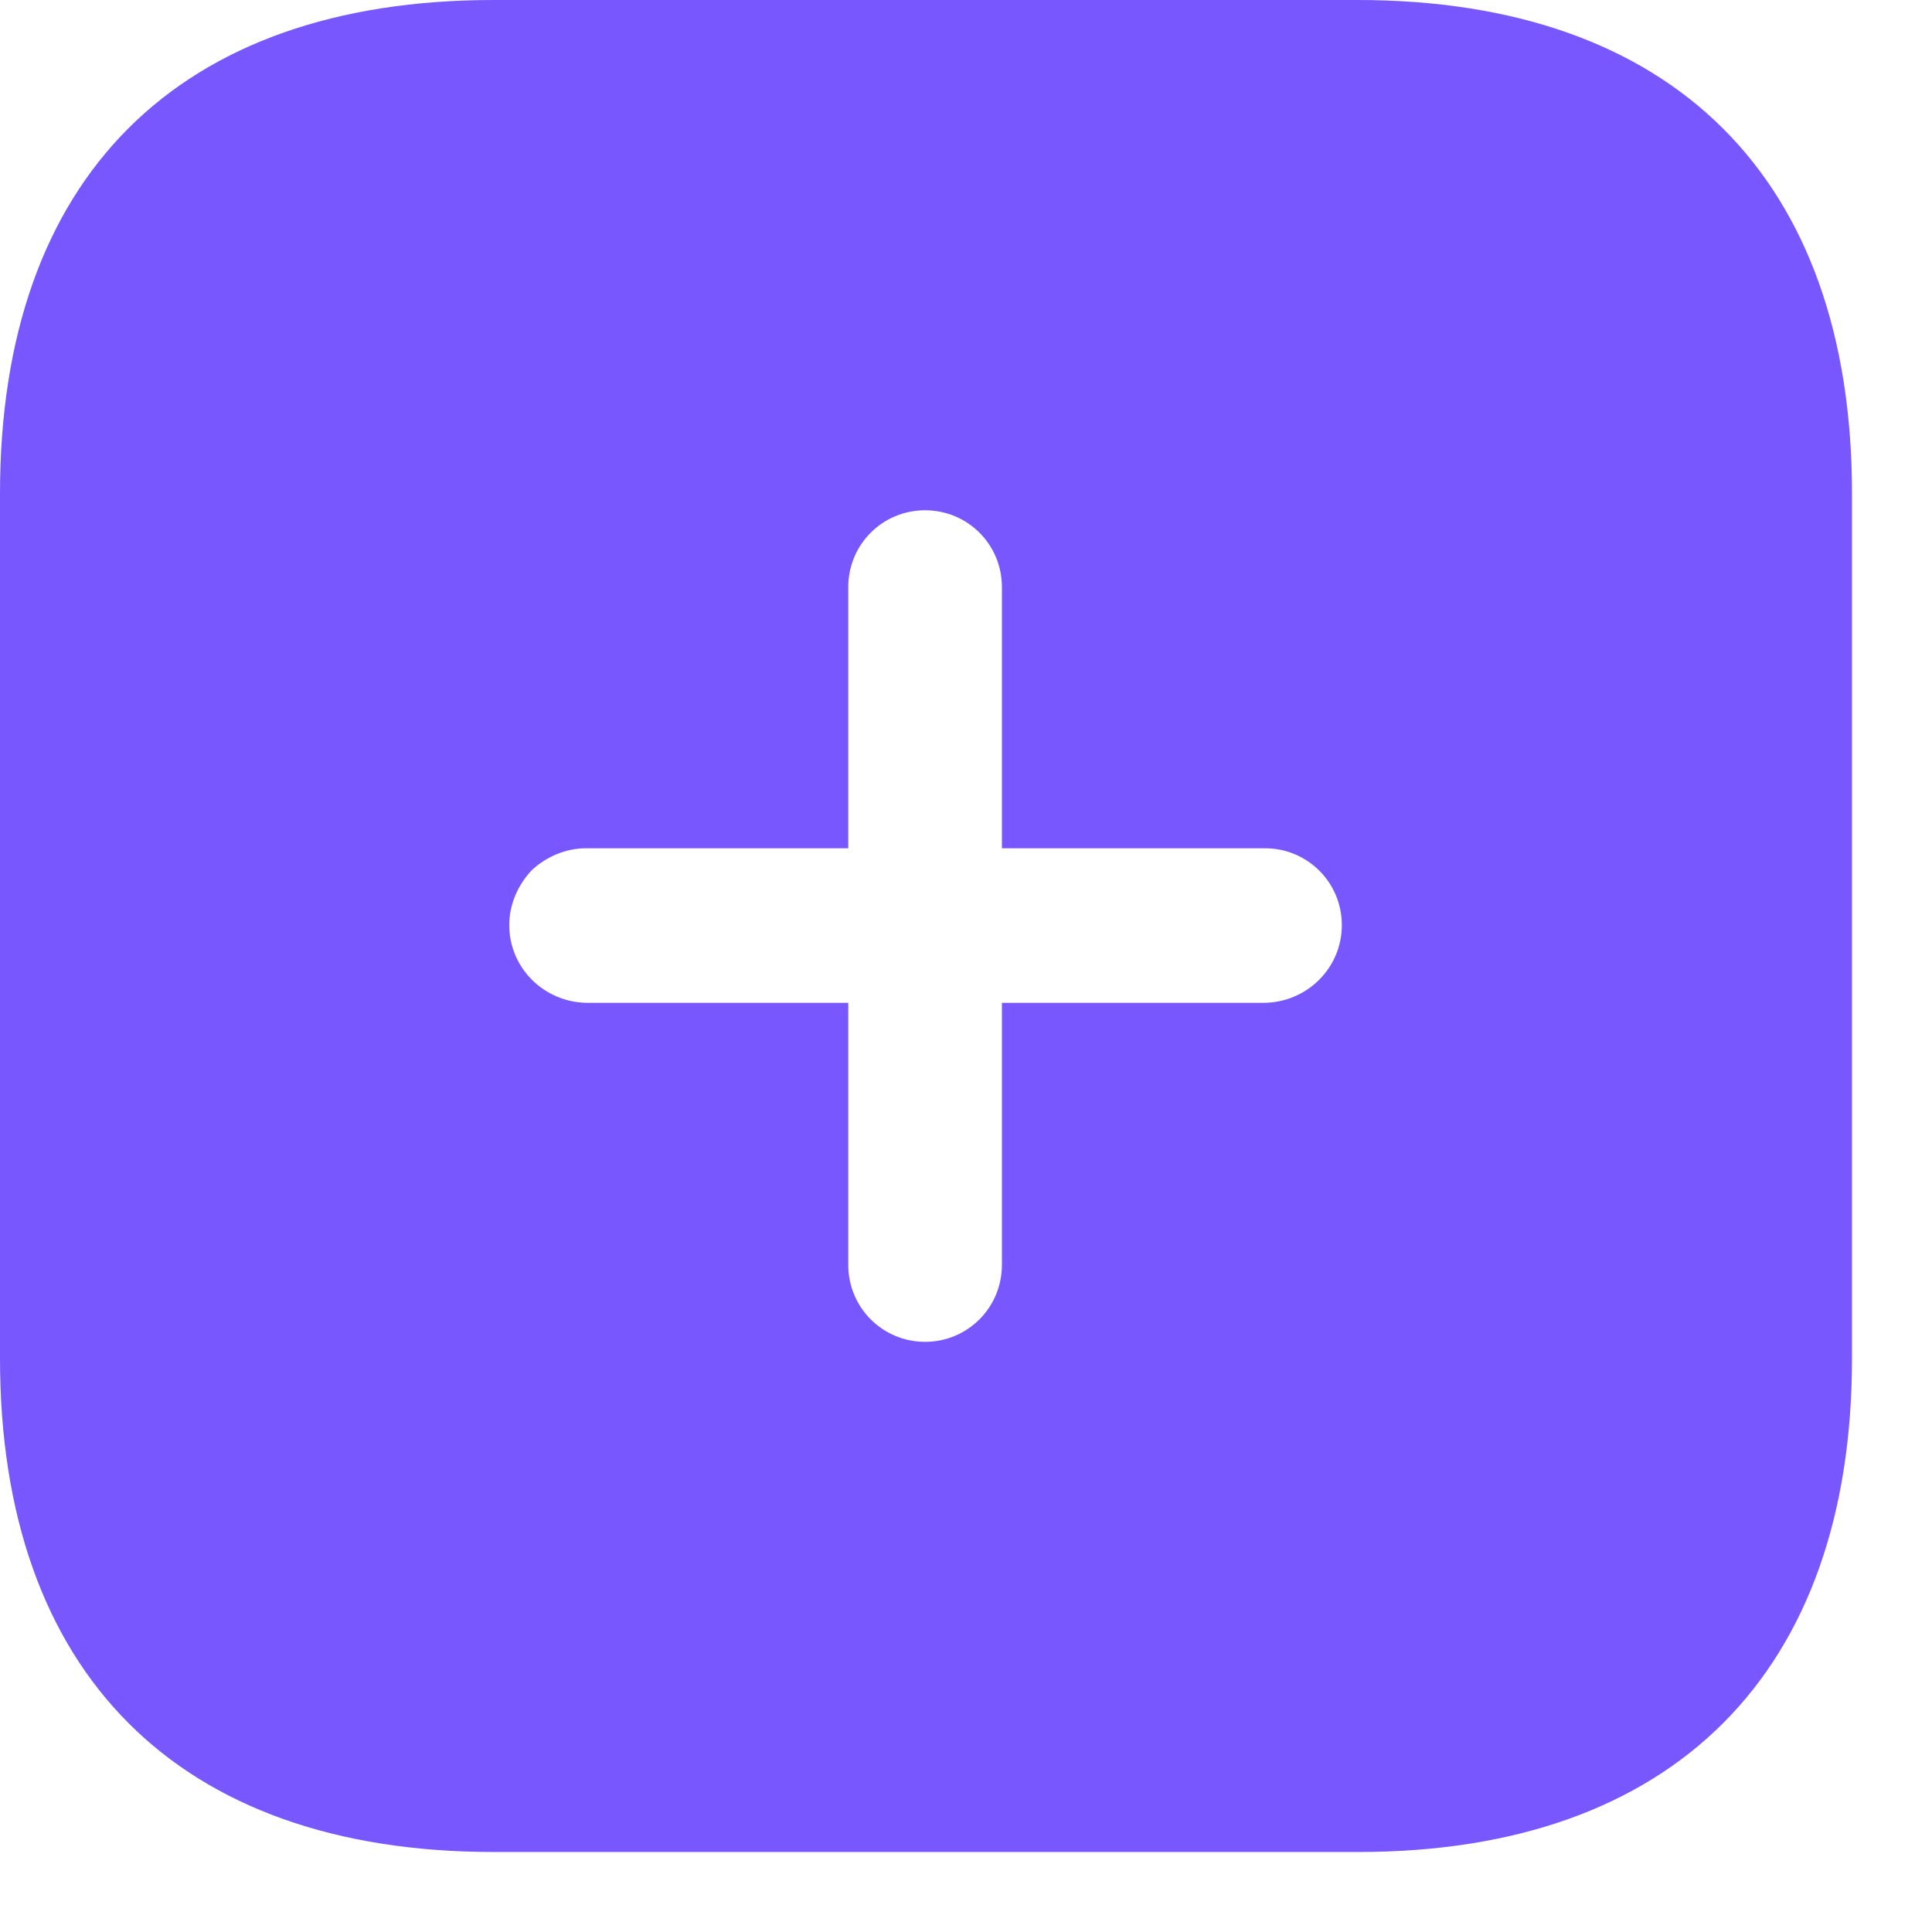
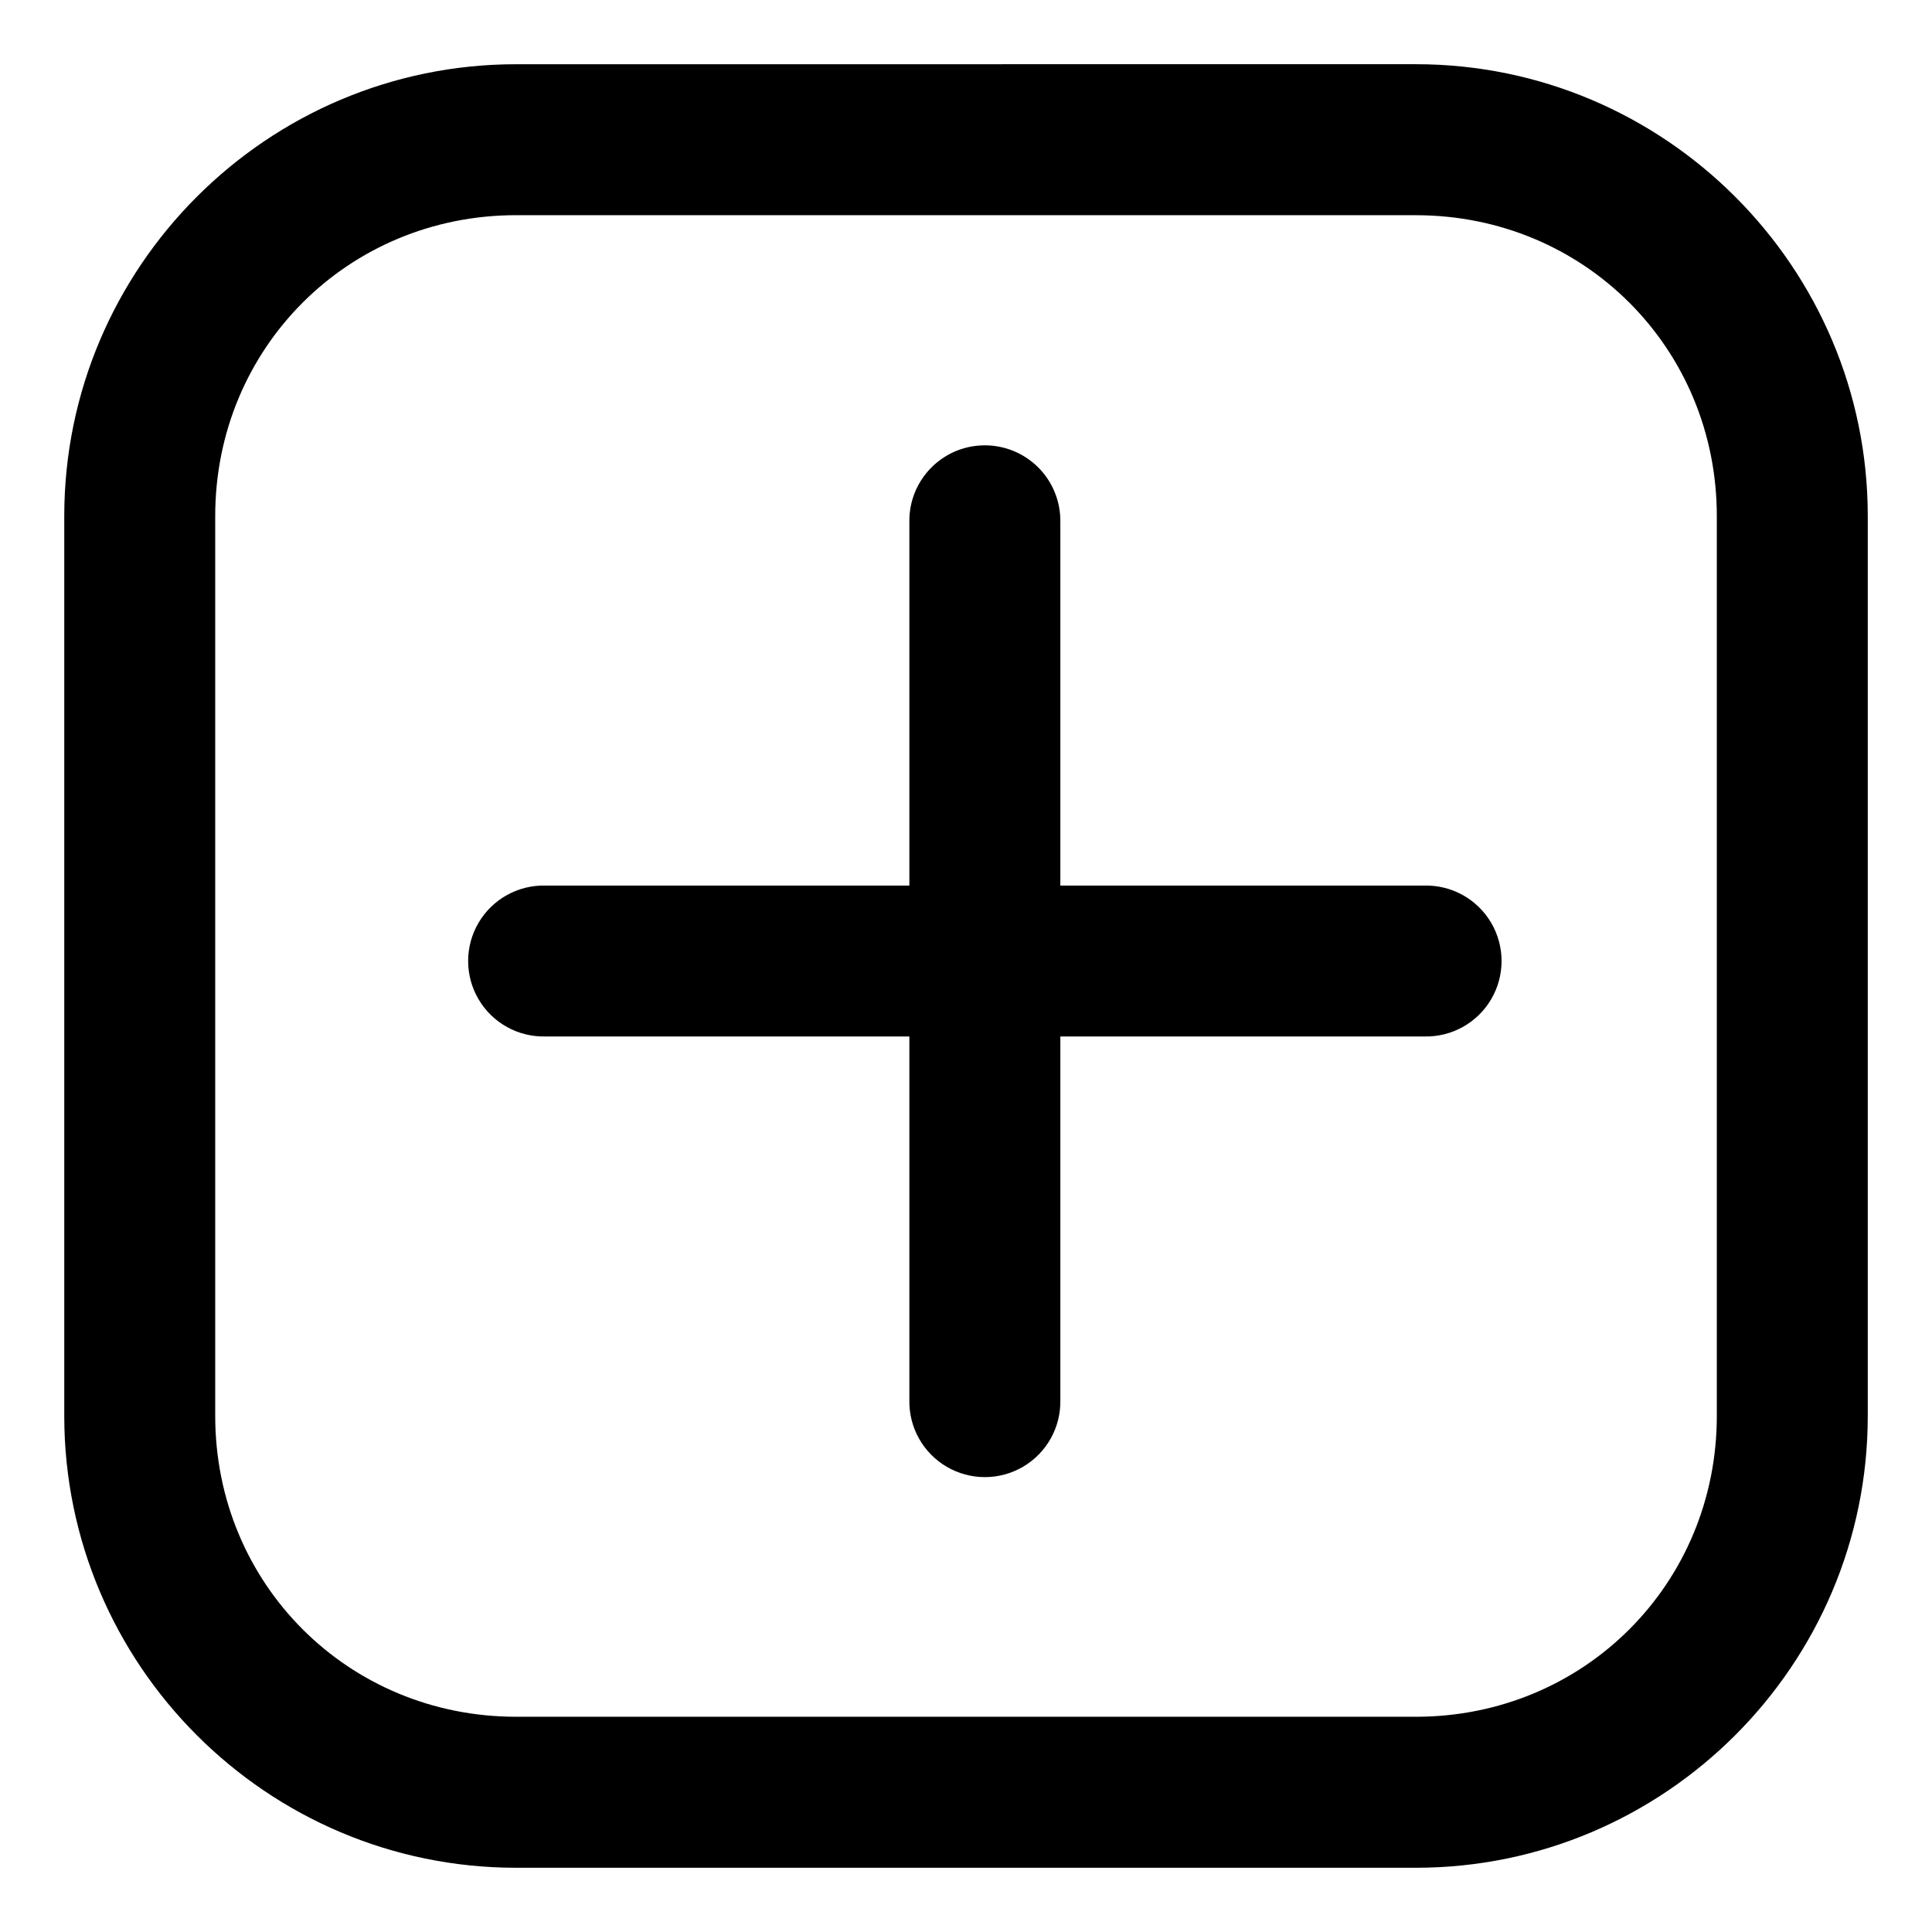
- <svg xmlns="http://www.w3.org/2000/svg" width="17" height="17" viewBox="0 0 17 17" fill="none">
-   <path fill-rule="evenodd" clip-rule="evenodd" d="M4.343 0H11.945C14.716 0 16.296 1.564 16.296 4.343V11.953C16.296 14.716 14.724 16.296 11.953 16.296H4.343C1.564 16.296 0 14.716 0 11.953V4.343C0 1.564 1.564 0 4.343 0ZM8.816 8.824H11.13C11.505 8.816 11.807 8.515 11.807 8.14C11.807 7.765 11.505 7.464 11.13 7.464H8.816V5.166C8.816 4.791 8.515 4.49 8.14 4.49C7.765 4.49 7.464 4.791 7.464 5.166V7.464H5.158C4.979 7.464 4.807 7.537 4.677 7.659C4.555 7.79 4.481 7.96 4.481 8.14C4.481 8.515 4.783 8.816 5.158 8.824H7.464V11.13C7.464 11.505 7.765 11.807 8.14 11.807C8.515 11.807 8.816 11.505 8.816 11.13V8.824Z" fill="#7857FF" />
+ <svg xmlns="http://www.w3.org/2000/svg" width="256" height="256" viewBox="0 0 67.733 67.733" id="add">
+   <path d="M18.094 231.519c-8.73 0-15.841 7.112-15.841 15.842v31.545c0 8.73 7.11 15.842 15.841 15.842h31.545c8.73 0 15.842-7.112 15.842-15.842V247.36c0-8.73-7.112-15.842-15.842-15.842zm0 5.293h31.545c5.89 0 10.55 4.659 10.55 10.549v31.545c0 5.89-4.66 10.548-10.55 10.548H18.094c-5.89 0-10.549-4.658-10.549-10.548V247.36c0-5.89 4.659-10.549 10.549-10.549zm16.395 8.068a2.646 2.646 0 0 0-2.608 2.682v12.752h-12.75a2.646 2.646 0 1 0 0 5.29h12.75v12.75a2.647 2.647 0 1 0 5.293 0v-12.75h12.75a2.646 2.646 0 1 0 0-5.29h-12.75v-12.752a2.646 2.646 0 0 0-2.685-2.682z" color="#000" font-family="sans-serif" font-weight="400" overflow="visible" transform="translate(0 -229.267)" style="line-height:normal;font-variant-ligatures:normal;font-variant-position:normal;font-variant-caps:normal;font-variant-numeric:normal;font-variant-alternates:normal;font-feature-settings:normal;text-indent:0;text-align:start;text-decoration-line:none;text-decoration-style:solid;text-decoration-color:#000;text-transform:none;text-orientation:mixed;shape-padding:0;isolation:auto;mix-blend-mode:normal" />
</svg>
